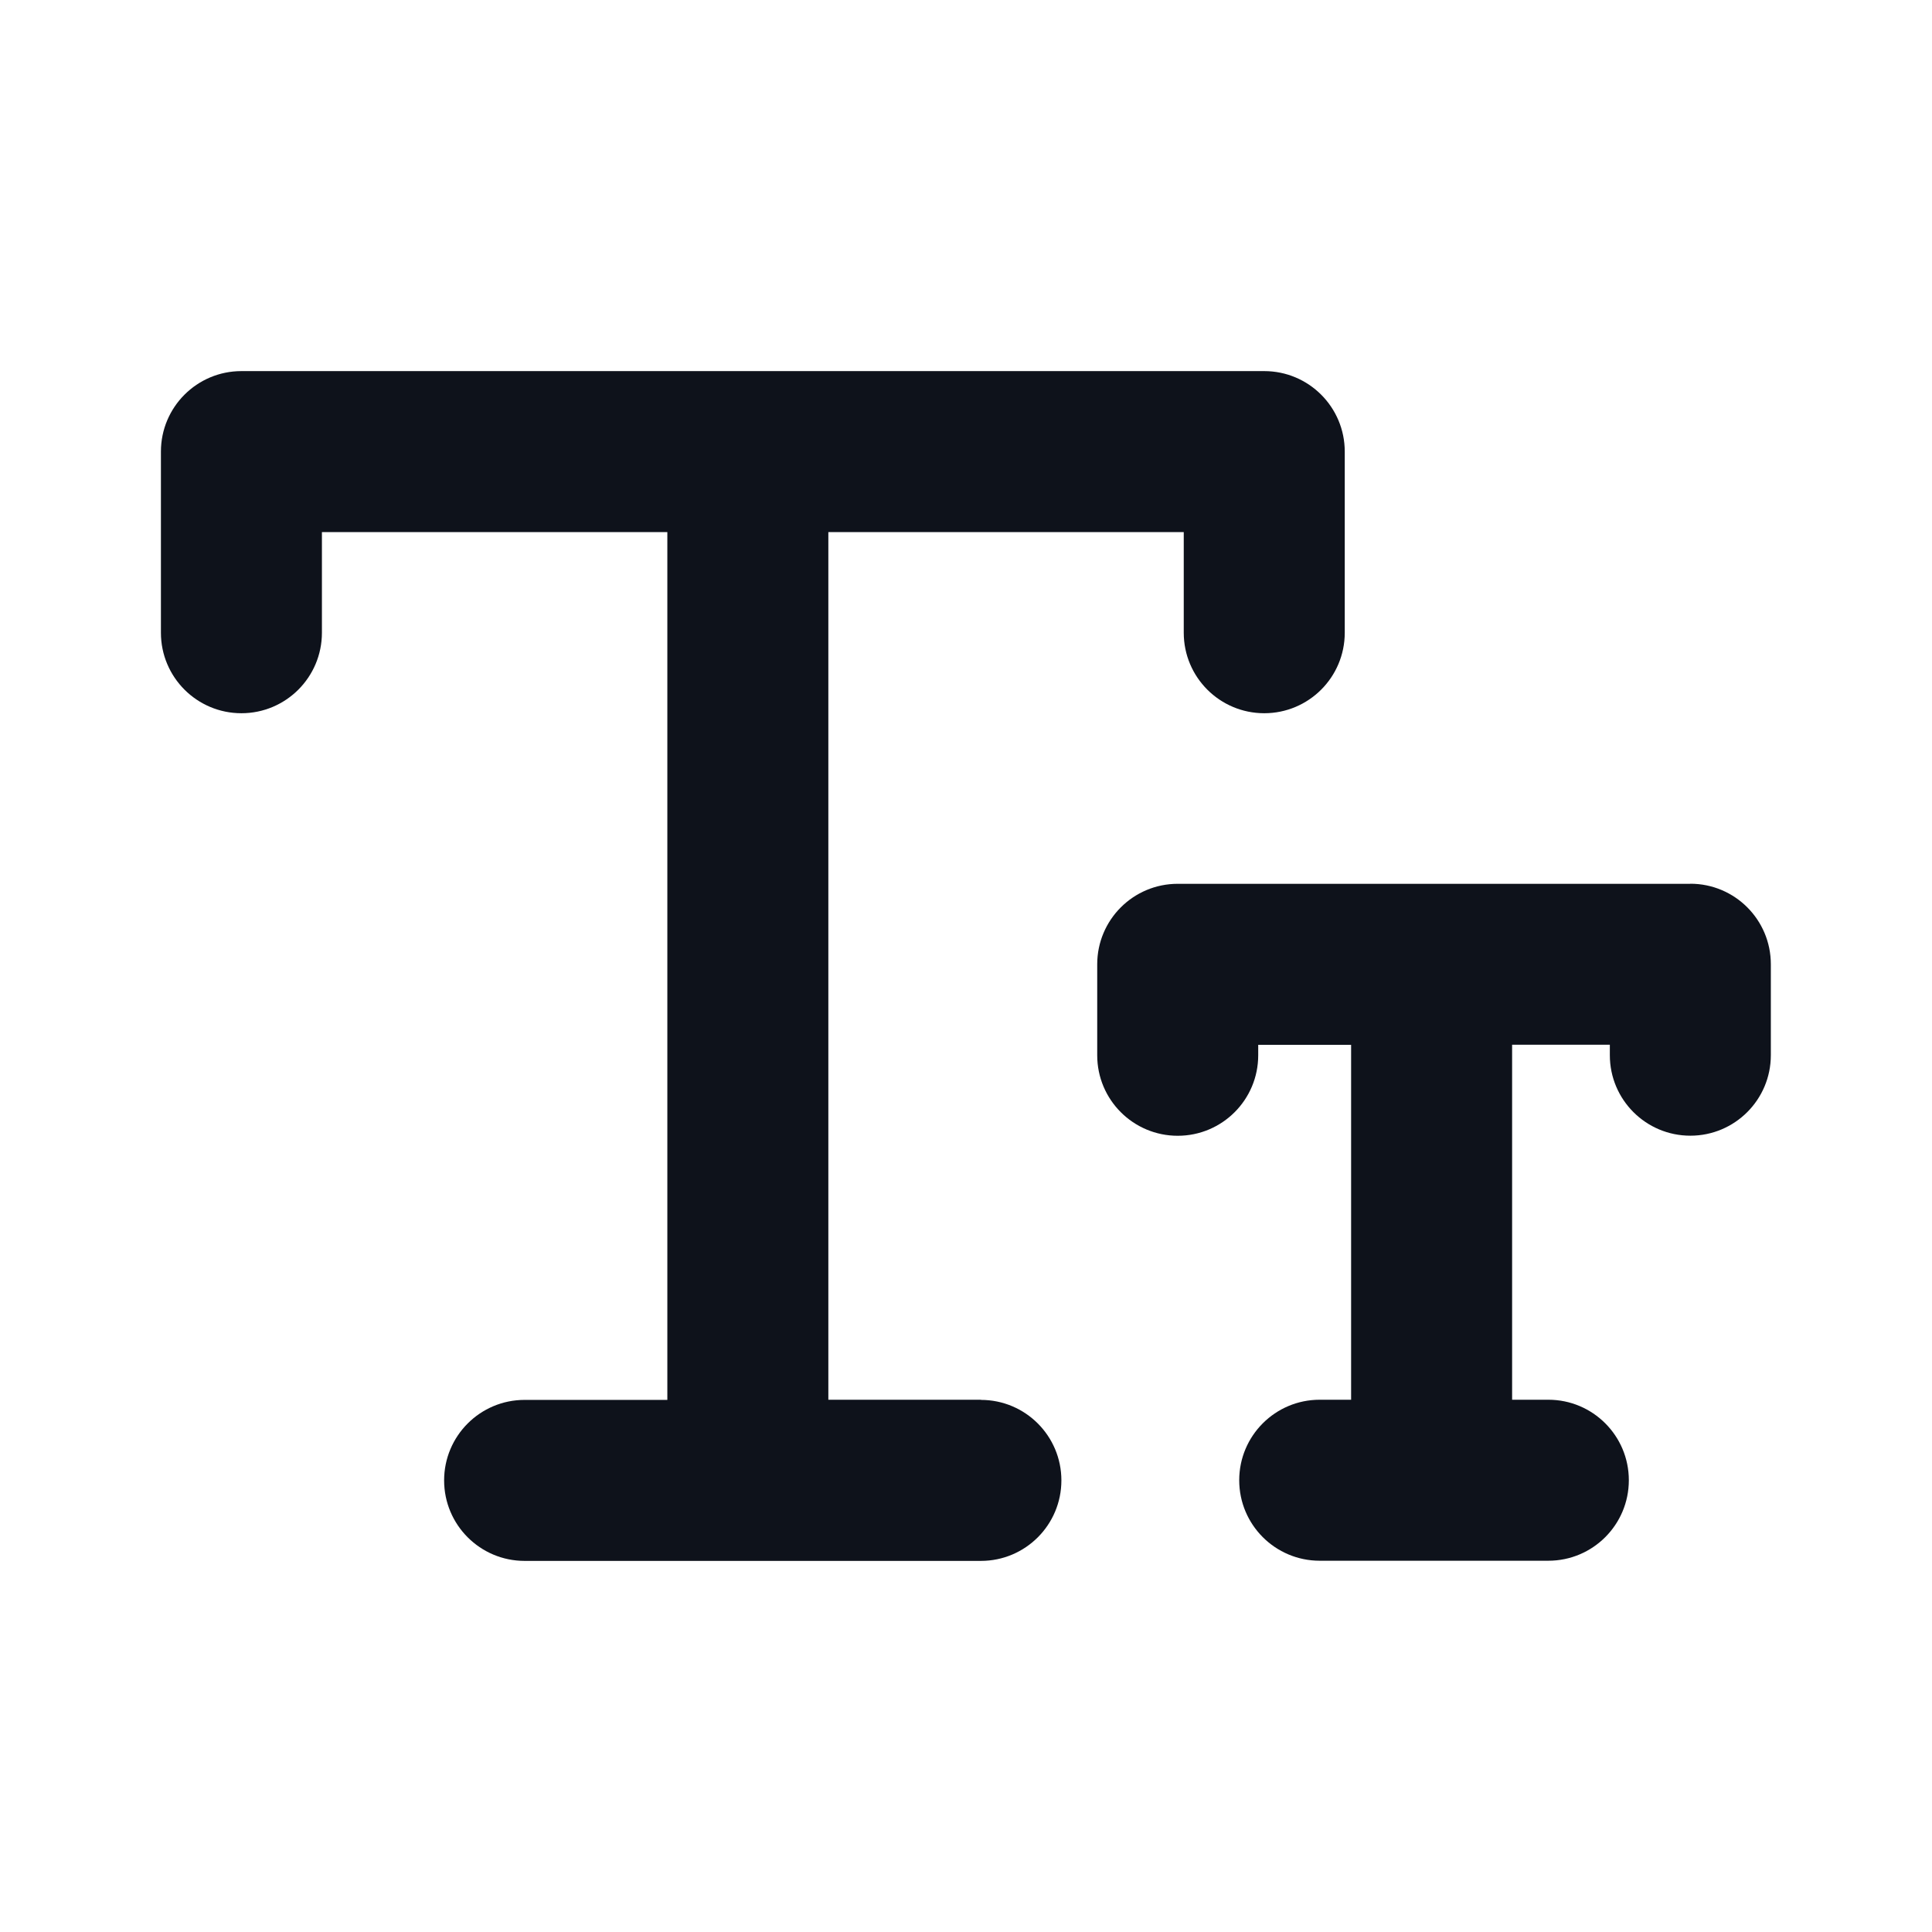
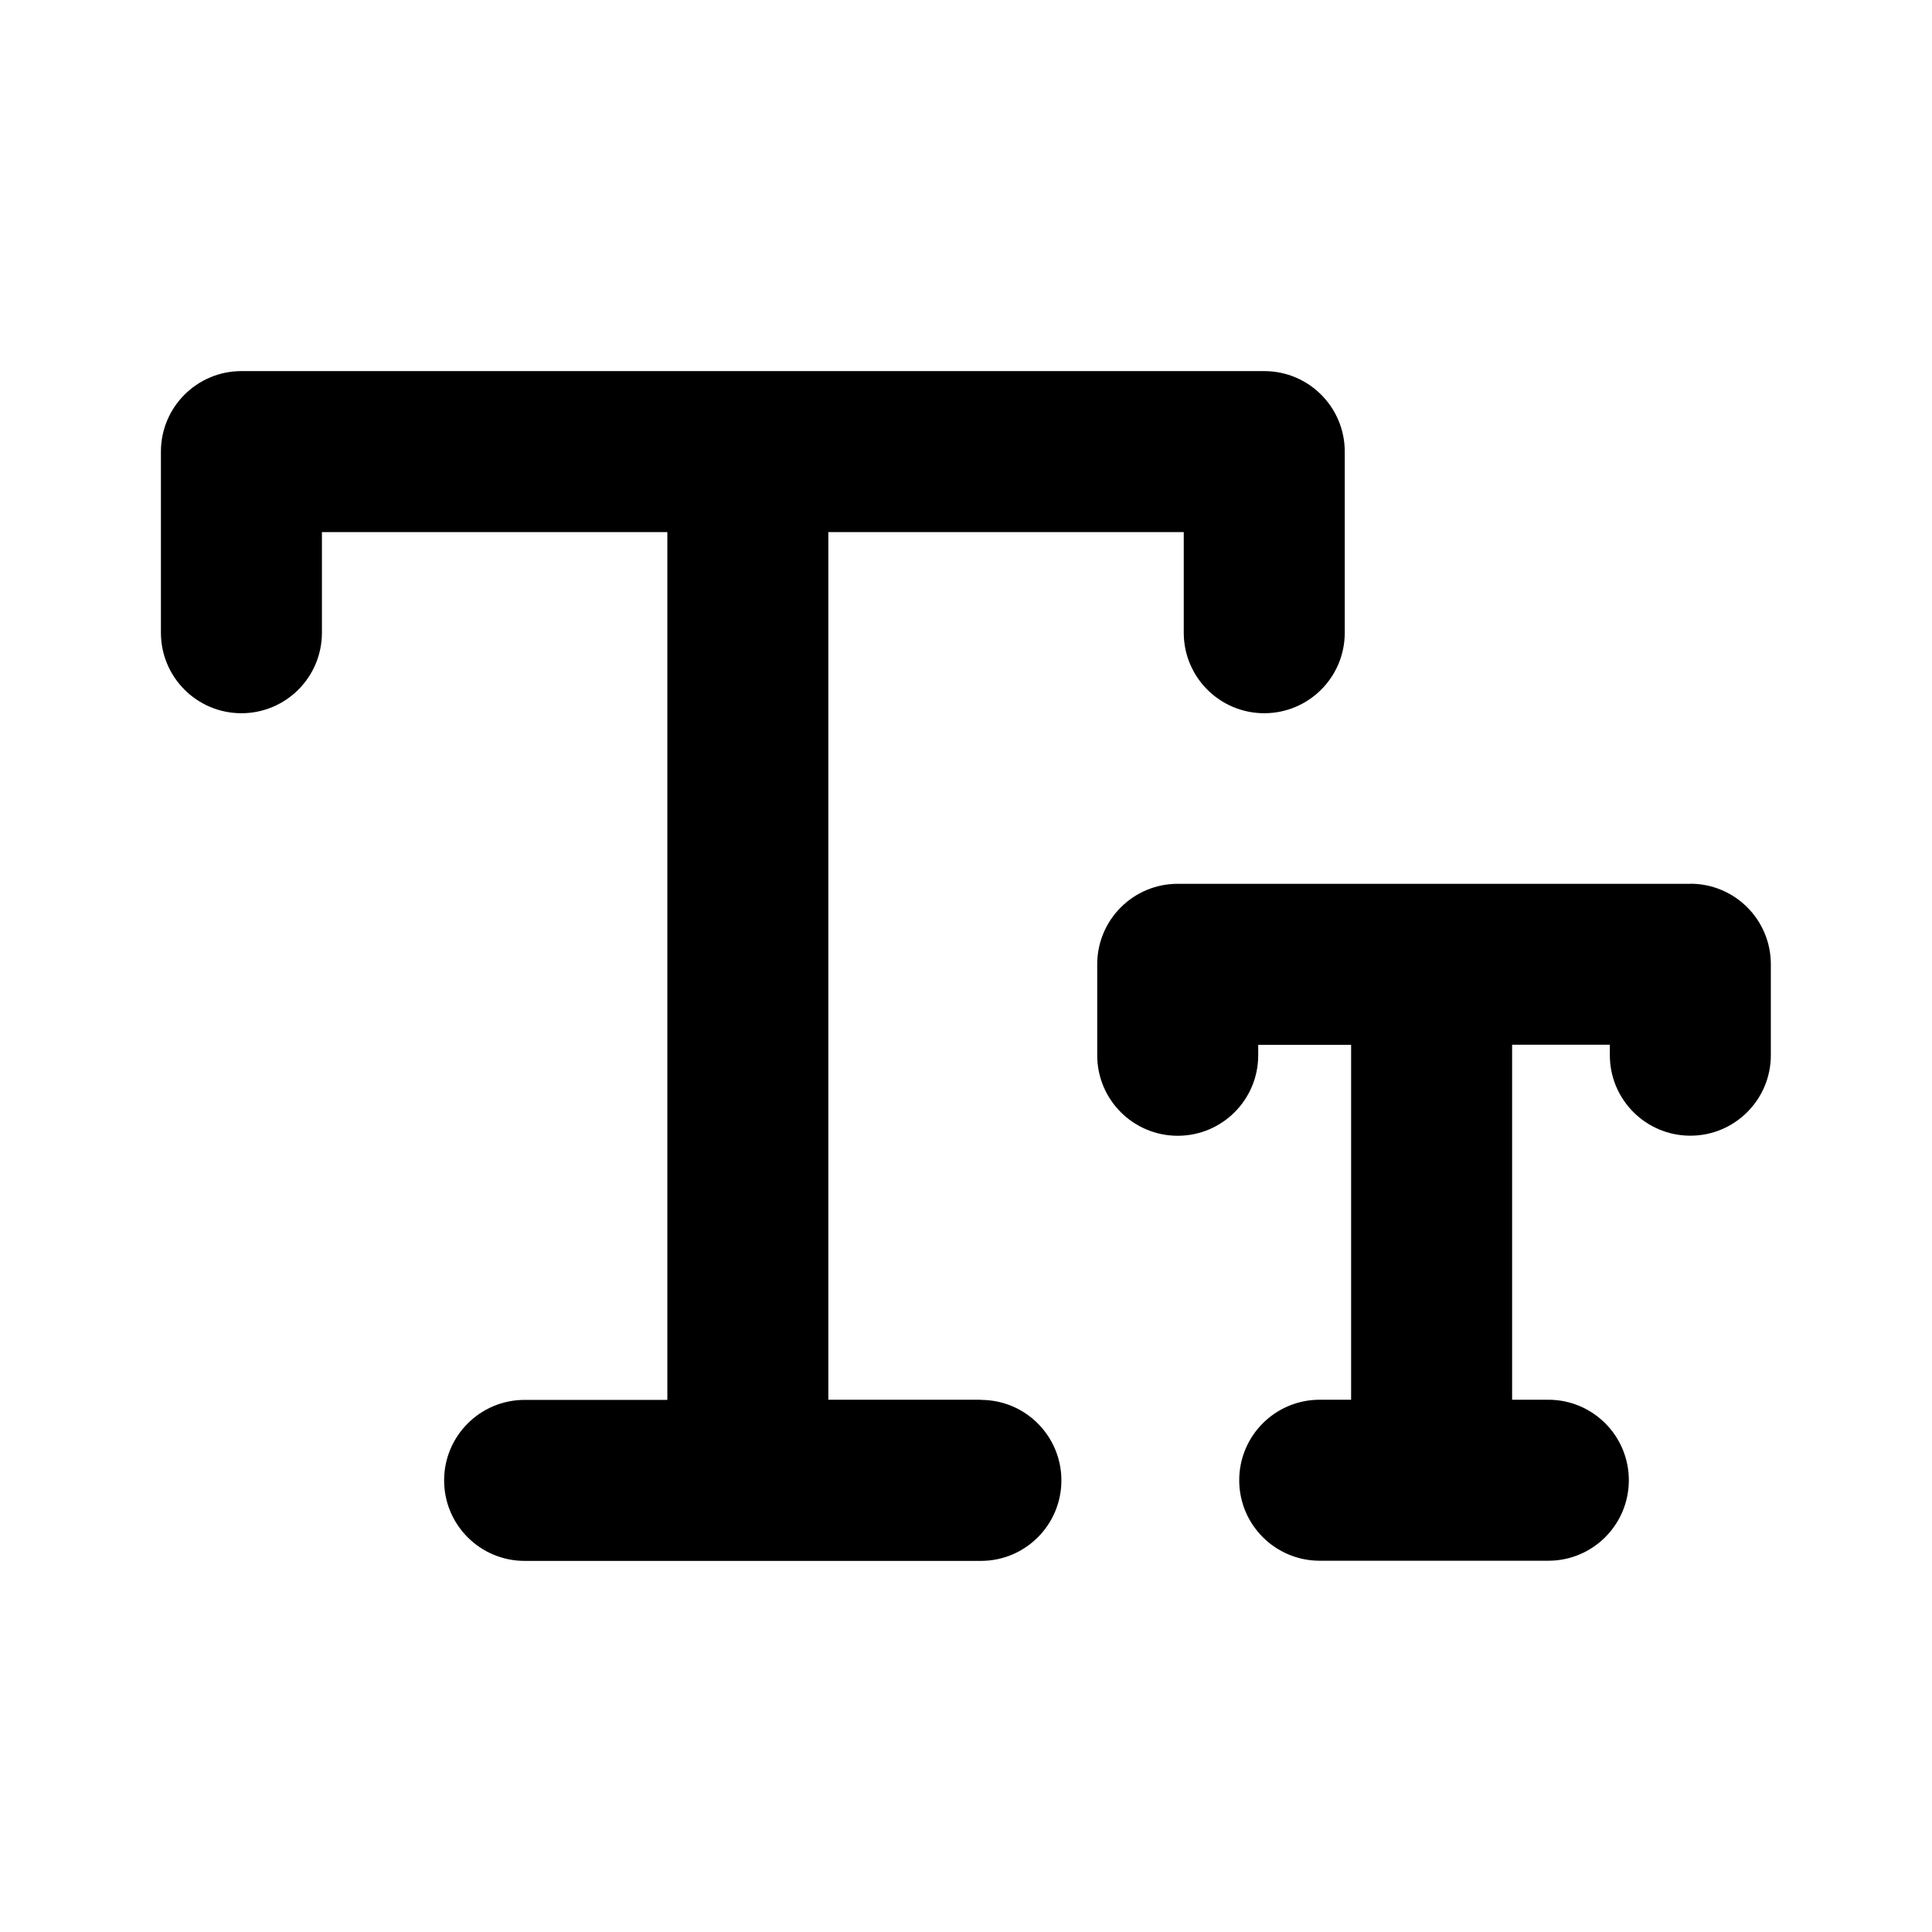
<svg xmlns="http://www.w3.org/2000/svg" width="24" height="24" fill="none" viewBox="0 0 24 24">
-   <path fill="#0E121B" fill-rule="evenodd" d="M20.999 10.979H14.63a1 1 0 0 0-1 1v1.13a1 1 0 1 0 2 0v-.13h1.154v4.409h-.39a1 1 0 1 0 0 2h2.84a1 1 0 1 0 0-2h-.45v-4.41h1.214v.13a1 1 0 1 0 2 0v-1.13a1 1 0 0 0-1-1Z" clip-rule="evenodd" />
-   <path fill="#0E121B" fill-rule="evenodd" d="M12.185 17.388H10.29V6.61h4.415v1.25a1 1 0 0 0 2 0V5.61a1 1 0 0 0-1-1H2.999a1 1 0 0 0-1 1v2.25a1 1 0 0 0 2 0V6.61H8.29v10.78H6.517a1 1 0 1 0 0 2h5.668a1 1 0 1 0 0-2Z" clip-rule="evenodd" />
+   <path fill="currentColor" fill-rule="evenodd" d="M20.999 10.979H14.63a1 1 0 0 0-1 1v1.13a1 1 0 1 0 2 0v-.13h1.154v4.409h-.39a1 1 0 1 0 0 2h2.84a1 1 0 1 0 0-2h-.45v-4.41h1.214v.13a1 1 0 1 0 2 0v-1.13a1 1 0 0 0-1-1Z" clip-rule="evenodd" />
+   <path fill="currentColor" fill-rule="evenodd" d="M12.185 17.388H10.29V6.61h4.415v1.25a1 1 0 0 0 2 0V5.61a1 1 0 0 0-1-1H2.999a1 1 0 0 0-1 1v2.25a1 1 0 0 0 2 0V6.61H8.29v10.78H6.517a1 1 0 1 0 0 2h5.668a1 1 0 1 0 0-2Z" clip-rule="evenodd" />
</svg>
